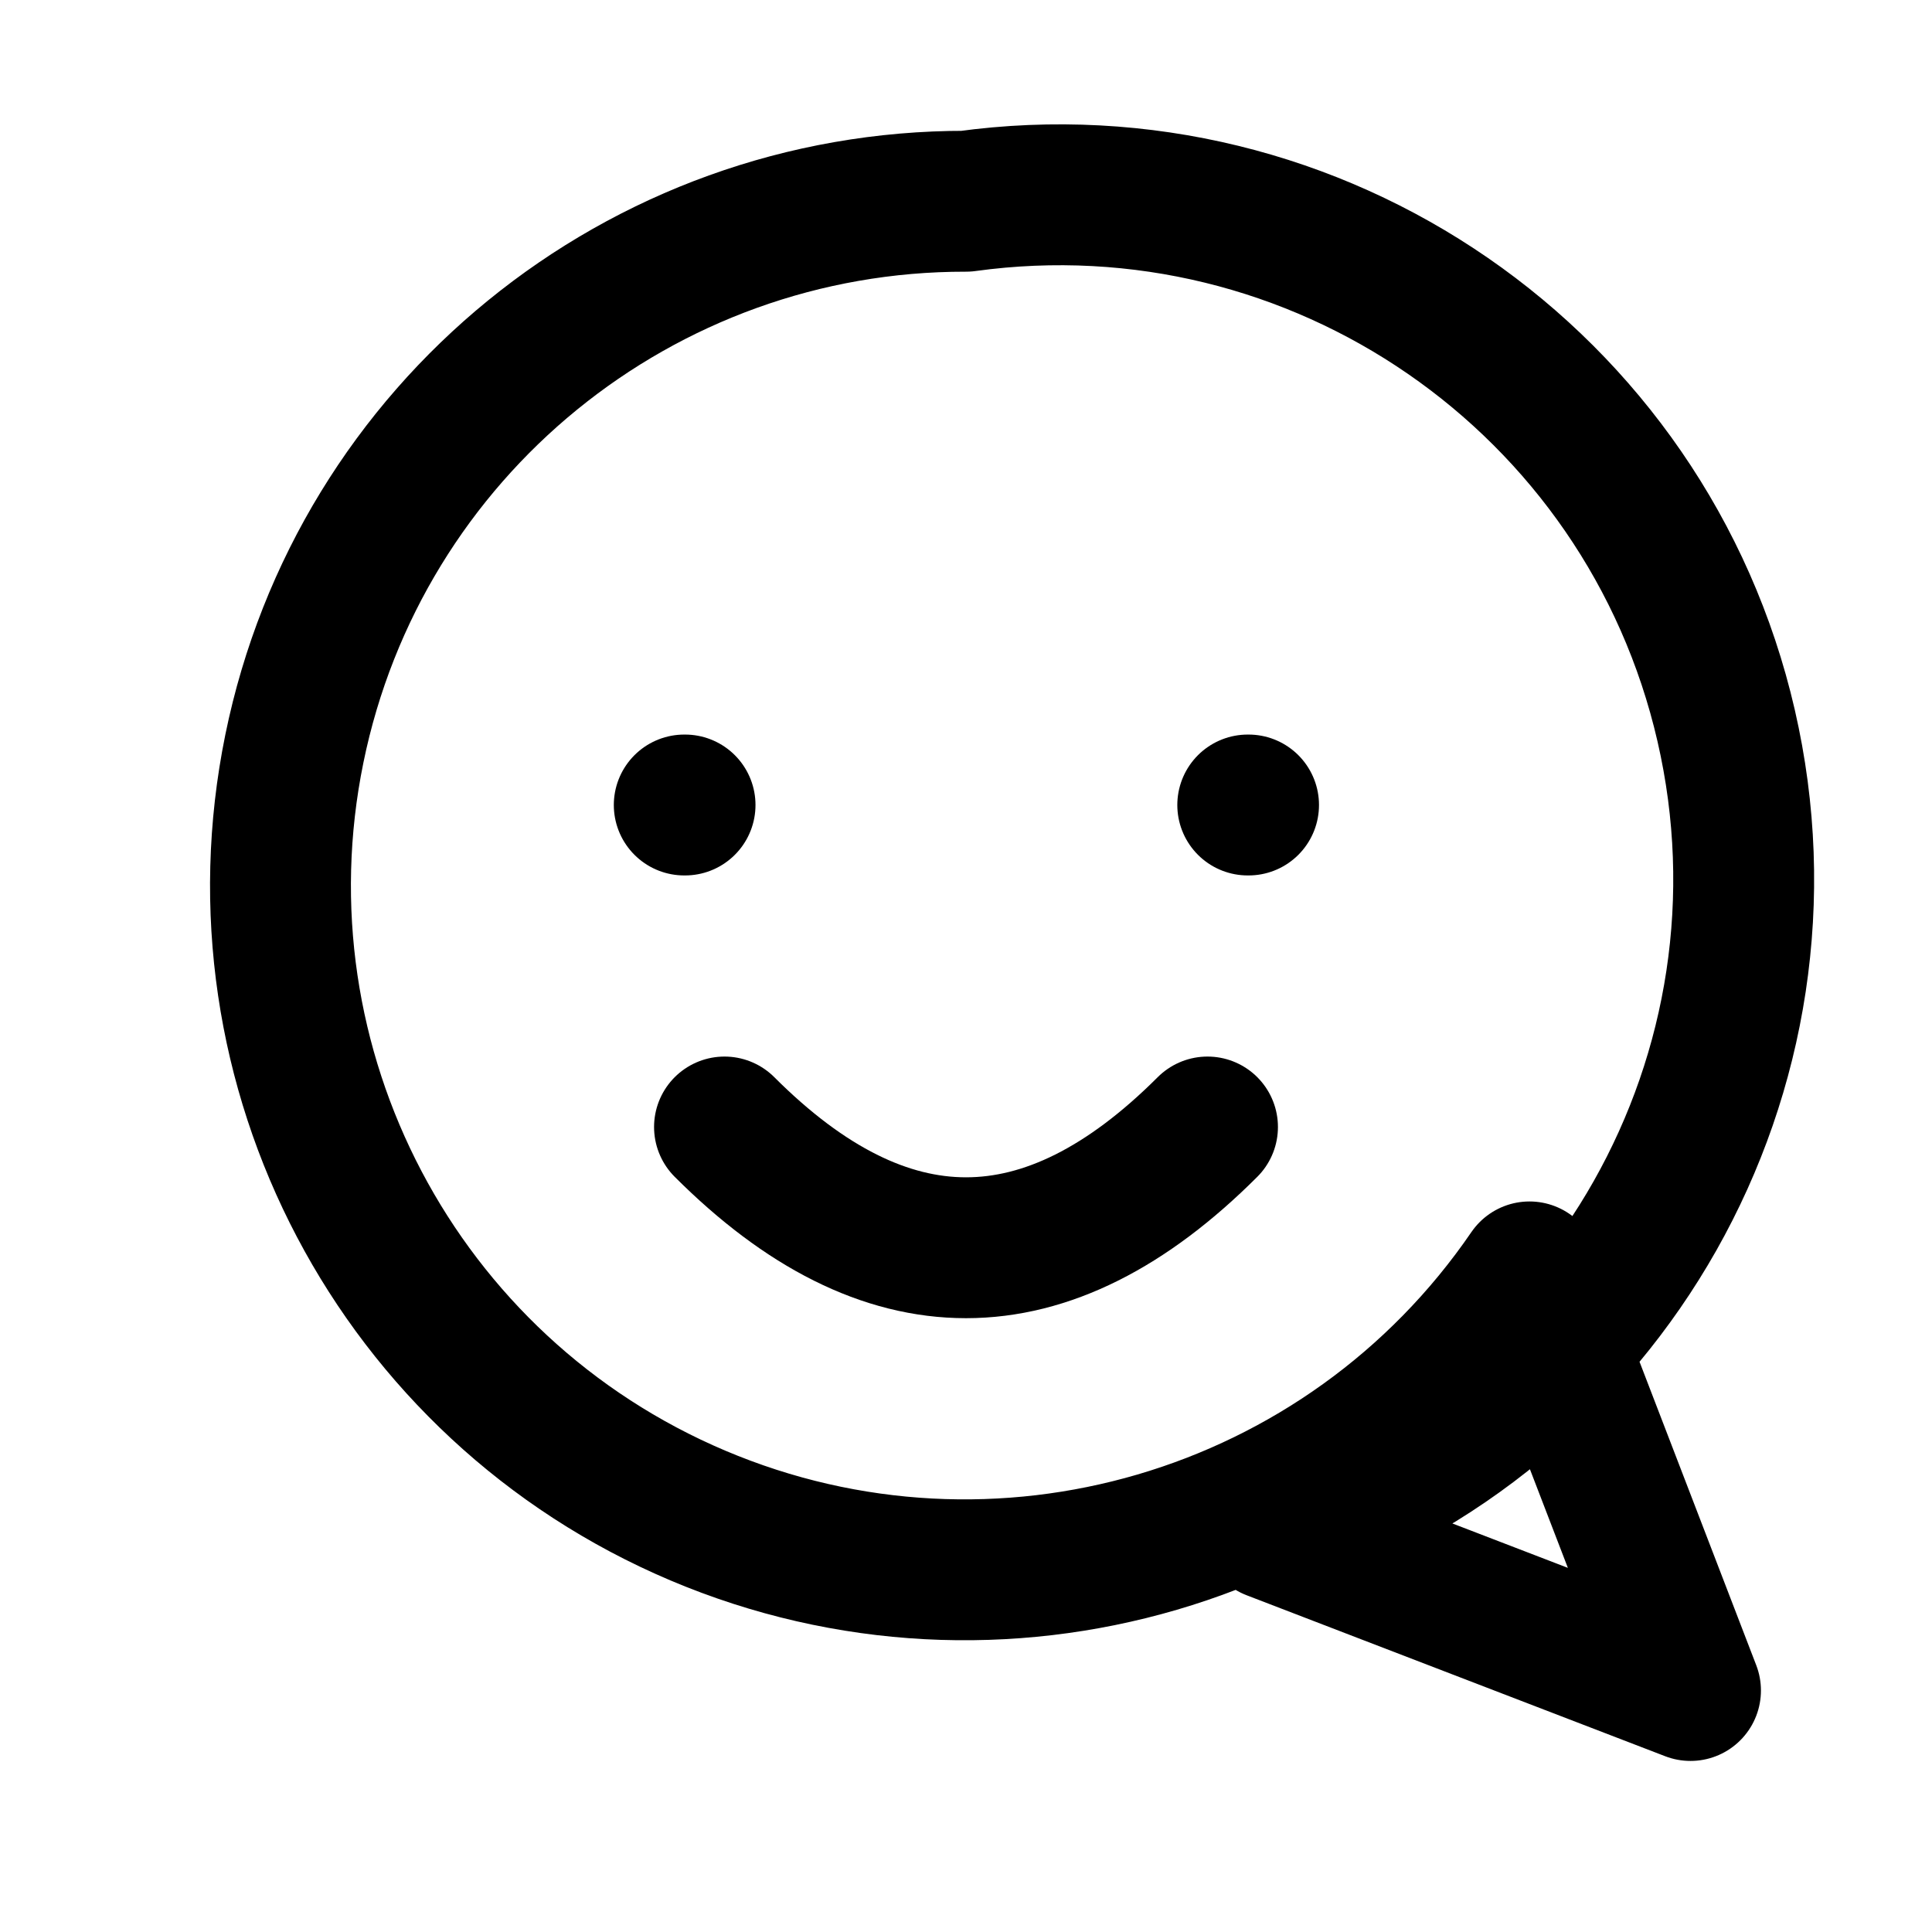
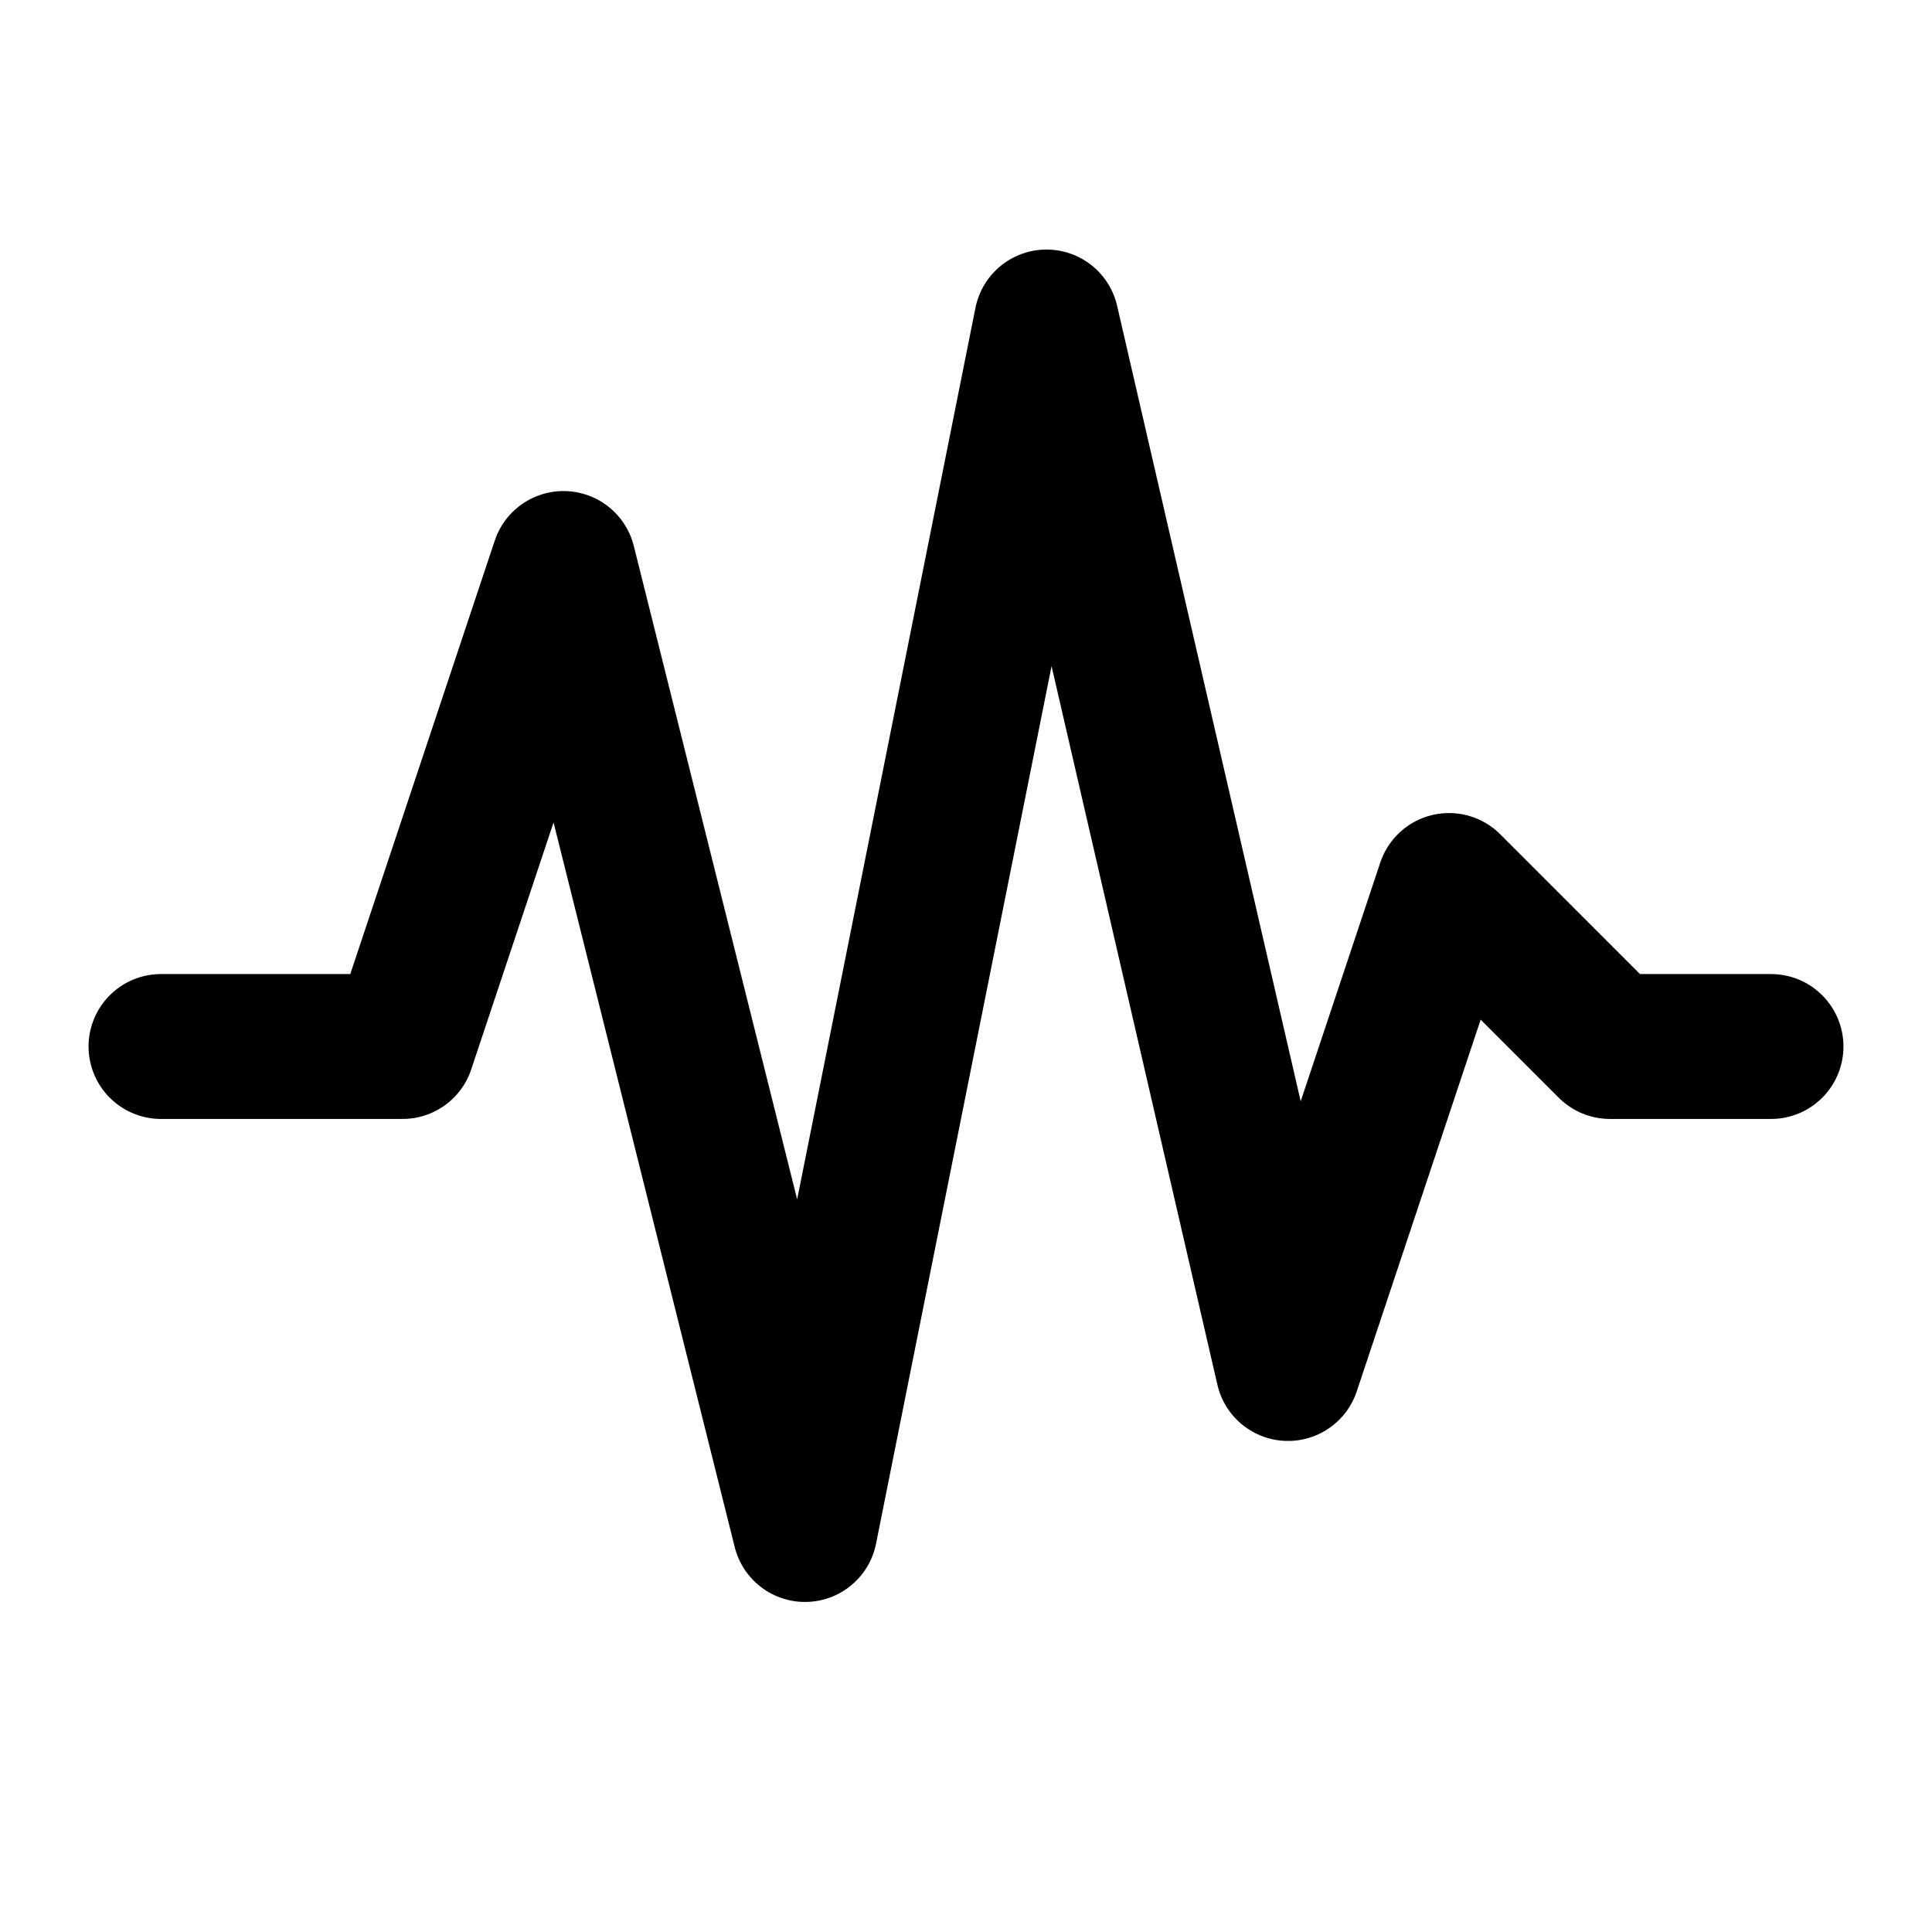
- <svg xmlns="http://www.w3.org/2000/svg" width="24" height="24" viewBox="0 0 24 24" fill="none" stroke="currentColor" stroke-width="1.75" stroke-linecap="round" stroke-linejoin="round" role="img" aria-label="sentiment">
-   <path d="M12 2.5a8.5 8.5 0 1 0 7 13.3L21 21l-5.2-2a8.5 8.5 0 0 0-3.8-16.5Z" />
-   <path d="M8.5 10h.01M15.5 10h.01M9 14c2 2 4 2 6 0" />
+ <svg xmlns="http://www.w3.org/2000/svg" viewBox="0 0 24 24" fill="none" stroke="currentColor" stroke-width="1.8" stroke-linecap="round" stroke-linejoin="round">
+   <path d="M2 13h3l2-6 3 12 3-15 3 13 2-6 2 2h2" />
</svg>
